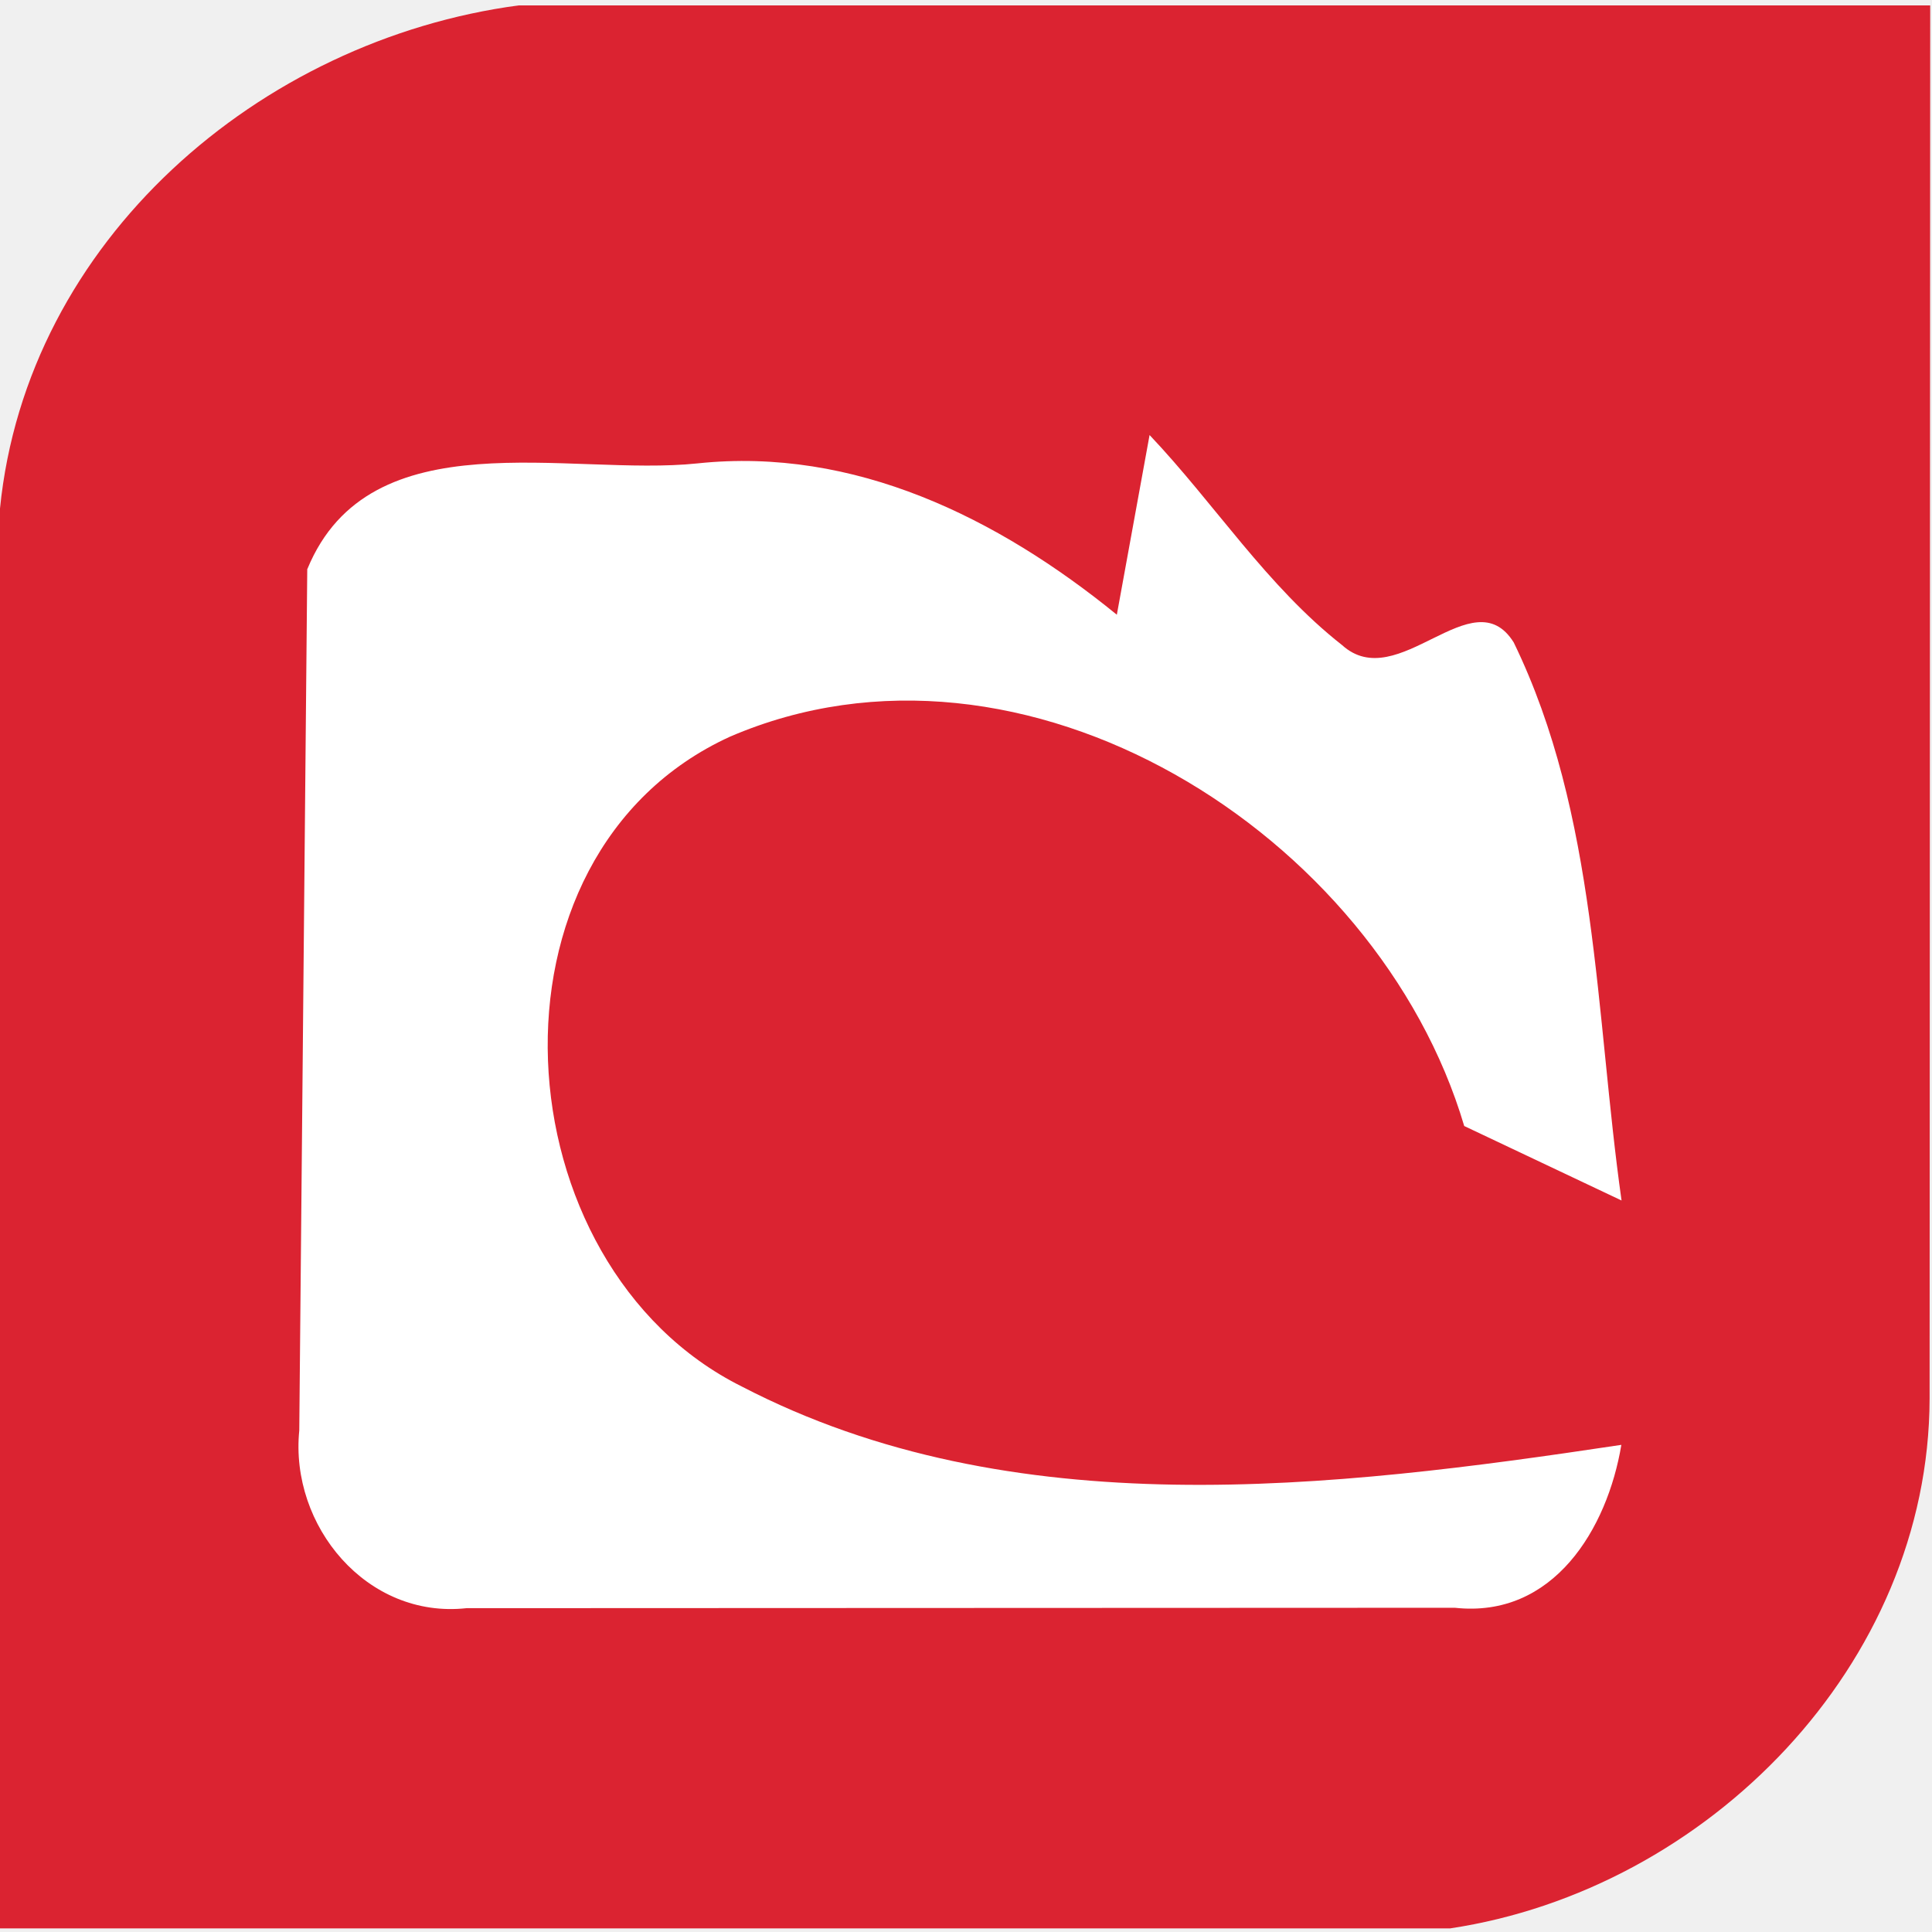
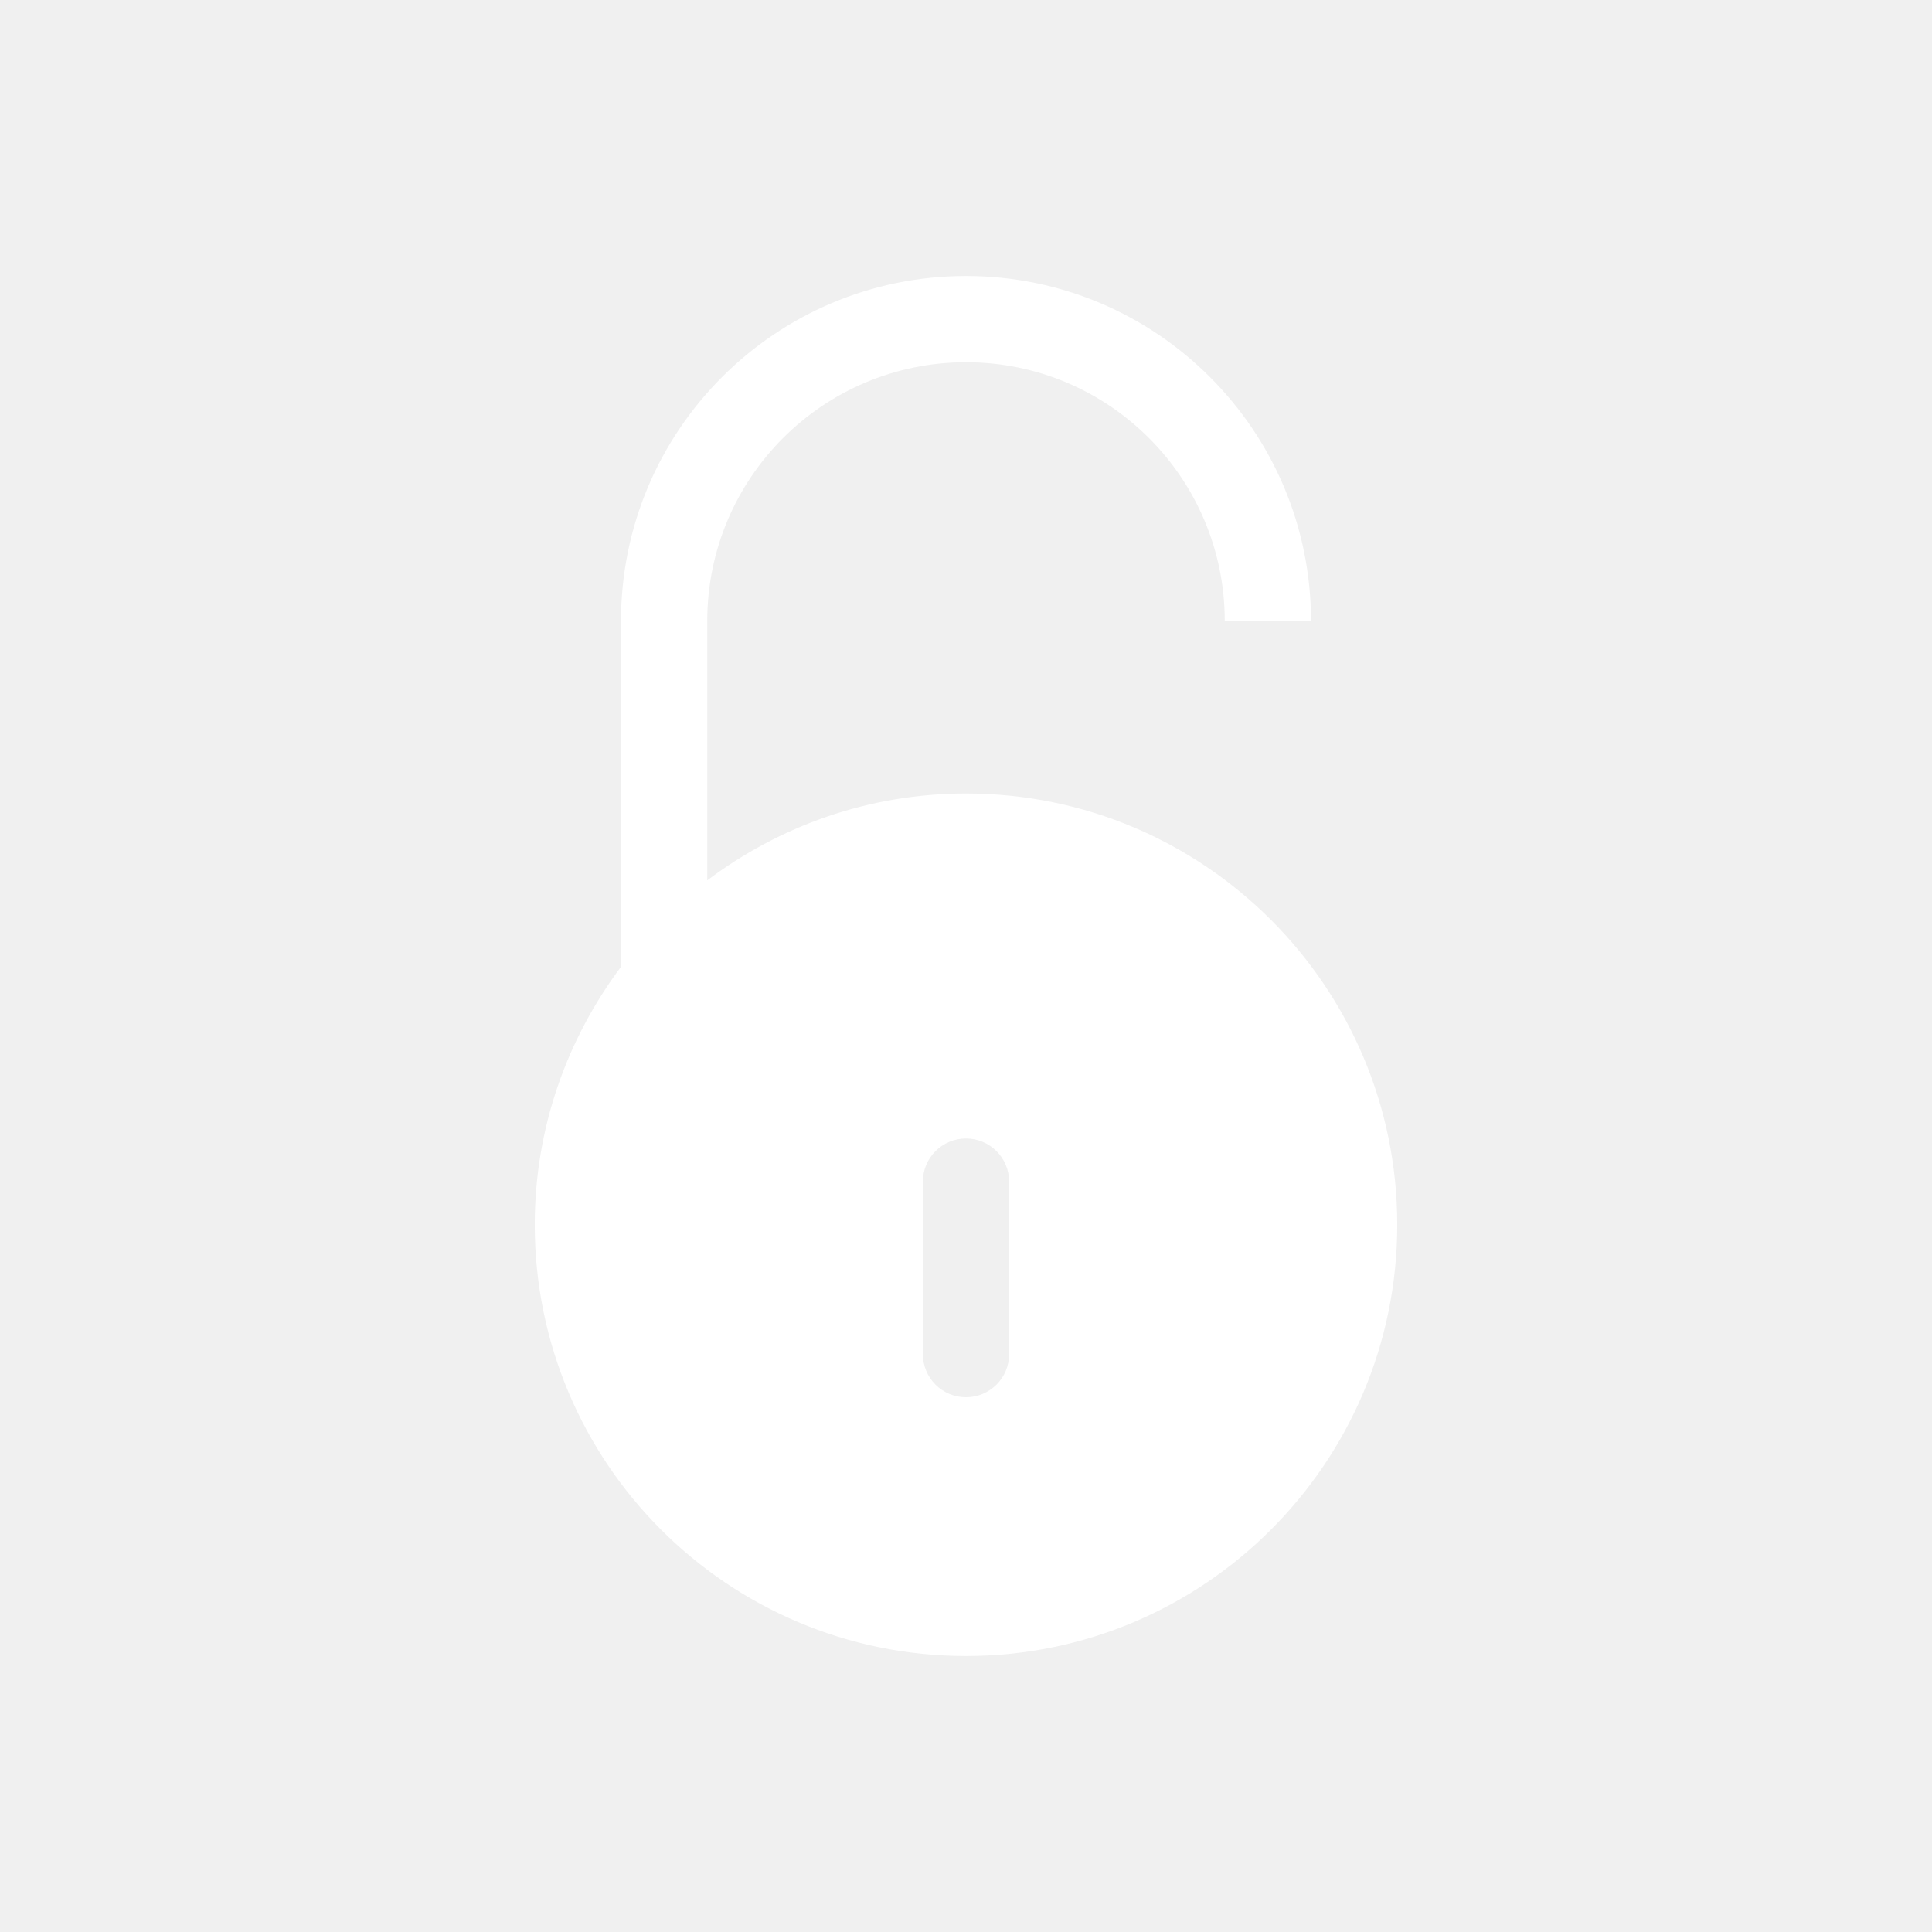
- <svg xmlns="http://www.w3.org/2000/svg" width="64" height="64" viewBox="0 0 9.677 9.667">
-   <path d="M-26.332-12.098h2.715c-1.357.18-2.574 1.23-2.715 2.633z" fill="#fff" />
-   <path d="M2.598.022h7.07L9.665 7c-.003 1.334-1.113 2.46-2.402 2.654H0V2.542C.134 1.2 1.3.195 2.598.022z" fill="#db2331" />
-   <path d="M1.54 2.844c.314-.76 1.31-.46 1.954-.528.785-.083 1.503.272 2.1.758l.164-.9c.327.345.587.756.964 1.052.28.254.655-.342.86-.013.42.864.408 1.86.54 2.795l-.788-.373C6.9 4.17 5.126 3.052 3.656 3.685c-1.294.592-1.156 2.65.06 3.255 1.354.703 2.953.51 4.405.292-.07.42-.34.87-.834.816l-4.95.002c-.5.055-.886-.413-.838-.89l.04-4.315z" fill="#fff" />
+ <svg xmlns="http://www.w3.org/2000/svg" width="256px" height="256px" viewBox="-12.4 -6.4 44.8 44.8" version="1.1" style="width: 256px; height: 256px; color: rgb(255, 255, 255);" fill="#ffffff" stroke="#ffffff">
+   <g id="SVGRepo_bgCarrier" stroke-width="0" />
+   <g id="SVGRepo_tracerCarrier" stroke-linecap="round" stroke-linejoin="round" />
+   <g id="SVGRepo_iconCarrier">
+     <defs> </defs>
+     <g id="Page-1" stroke-width="0" fill="none" fill-rule="evenodd">
+       <g id="Icon-Set-Filled" transform="translate(-472, -309)" fill="#ffffff">
+         <path d="M483,334 C483,334.553 482.553,335 482,335 C481.447,335 481,334.553 481,334 L481,330 C481,329.448 481.447,329 482,329 C482.553,329 483,329.448 483,330 L483,334 L483,334 Z M482,321 C479.746,321 477.673,321.755 476,323.014 L476,317 C476,313.687 478.687,311 482,311 C485.313,311 488,313.687 488,317 L490,317 C490,312.582 486.418,309 482,309 C477.582,309 474,312.582 474,317 L474,325.019 C472.75,326.688 472,328.754 472,331 C472,336.523 476.478,341 482,341 C487.522,341 492,336.523 492,331 C492,325.478 487.522,321 482,321 L482,321 Z" id="unlocked"> </path>
+       </g>
+     </g>
+   </g>
</svg>
